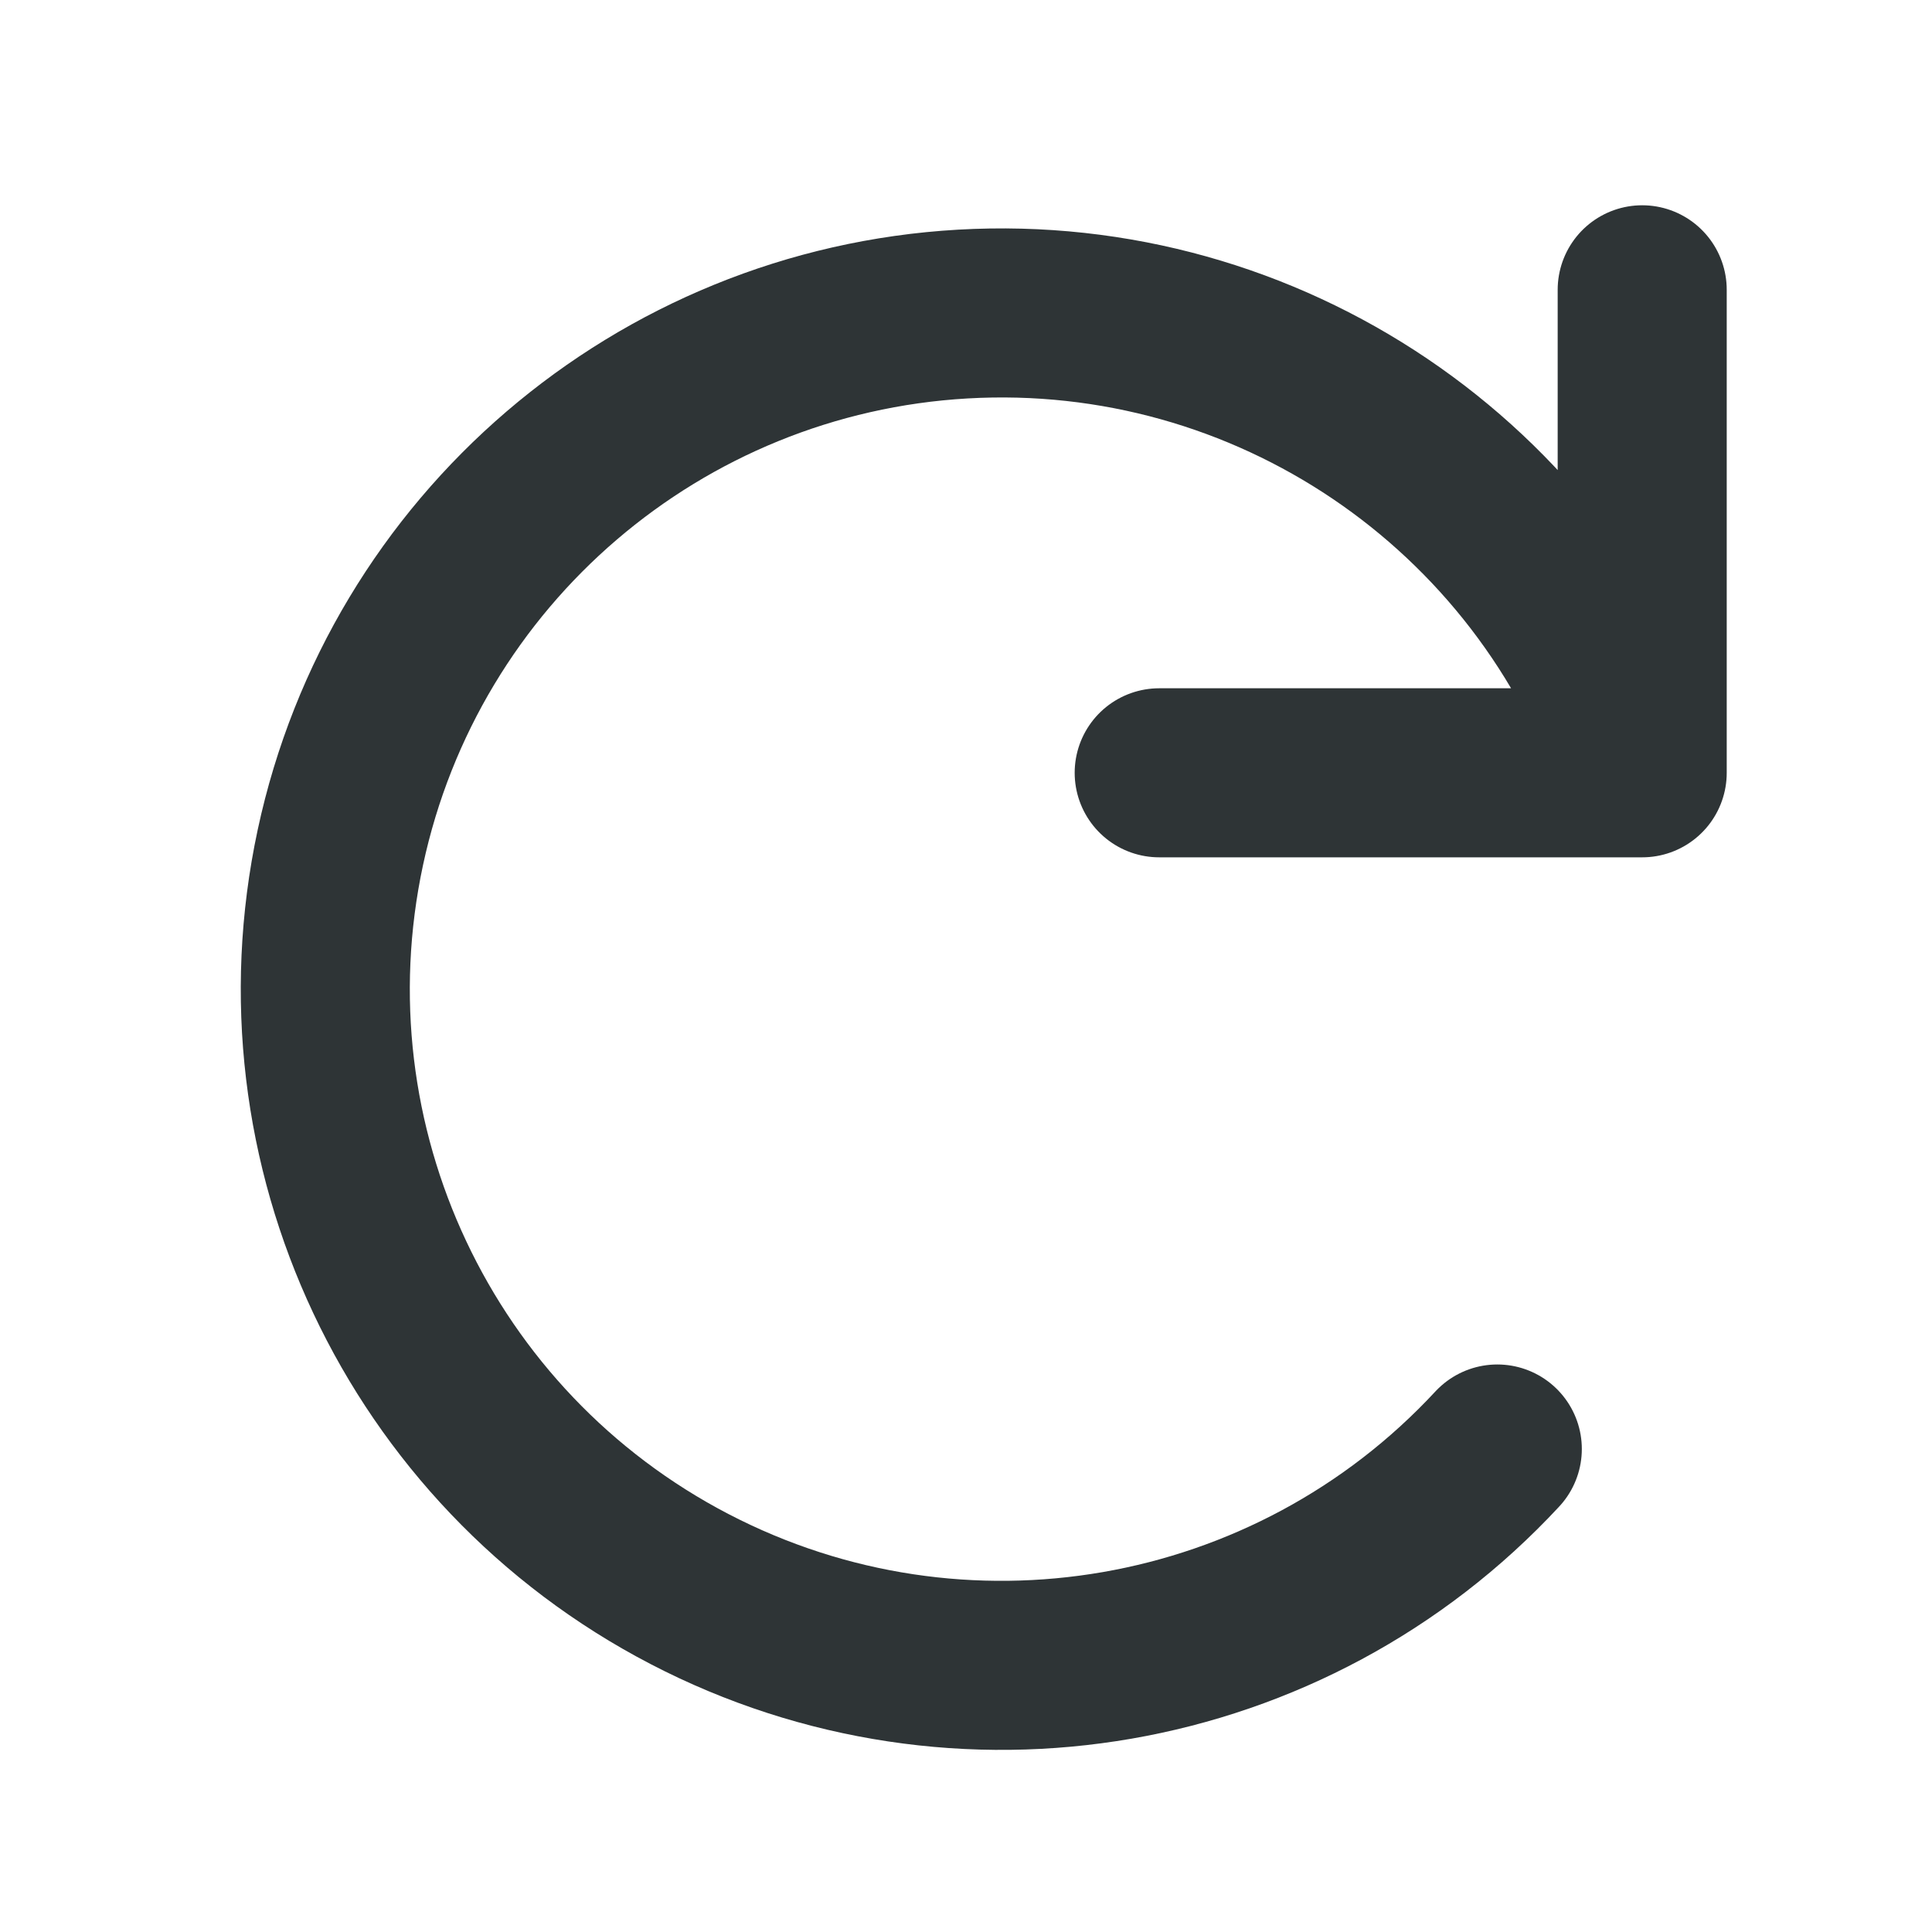
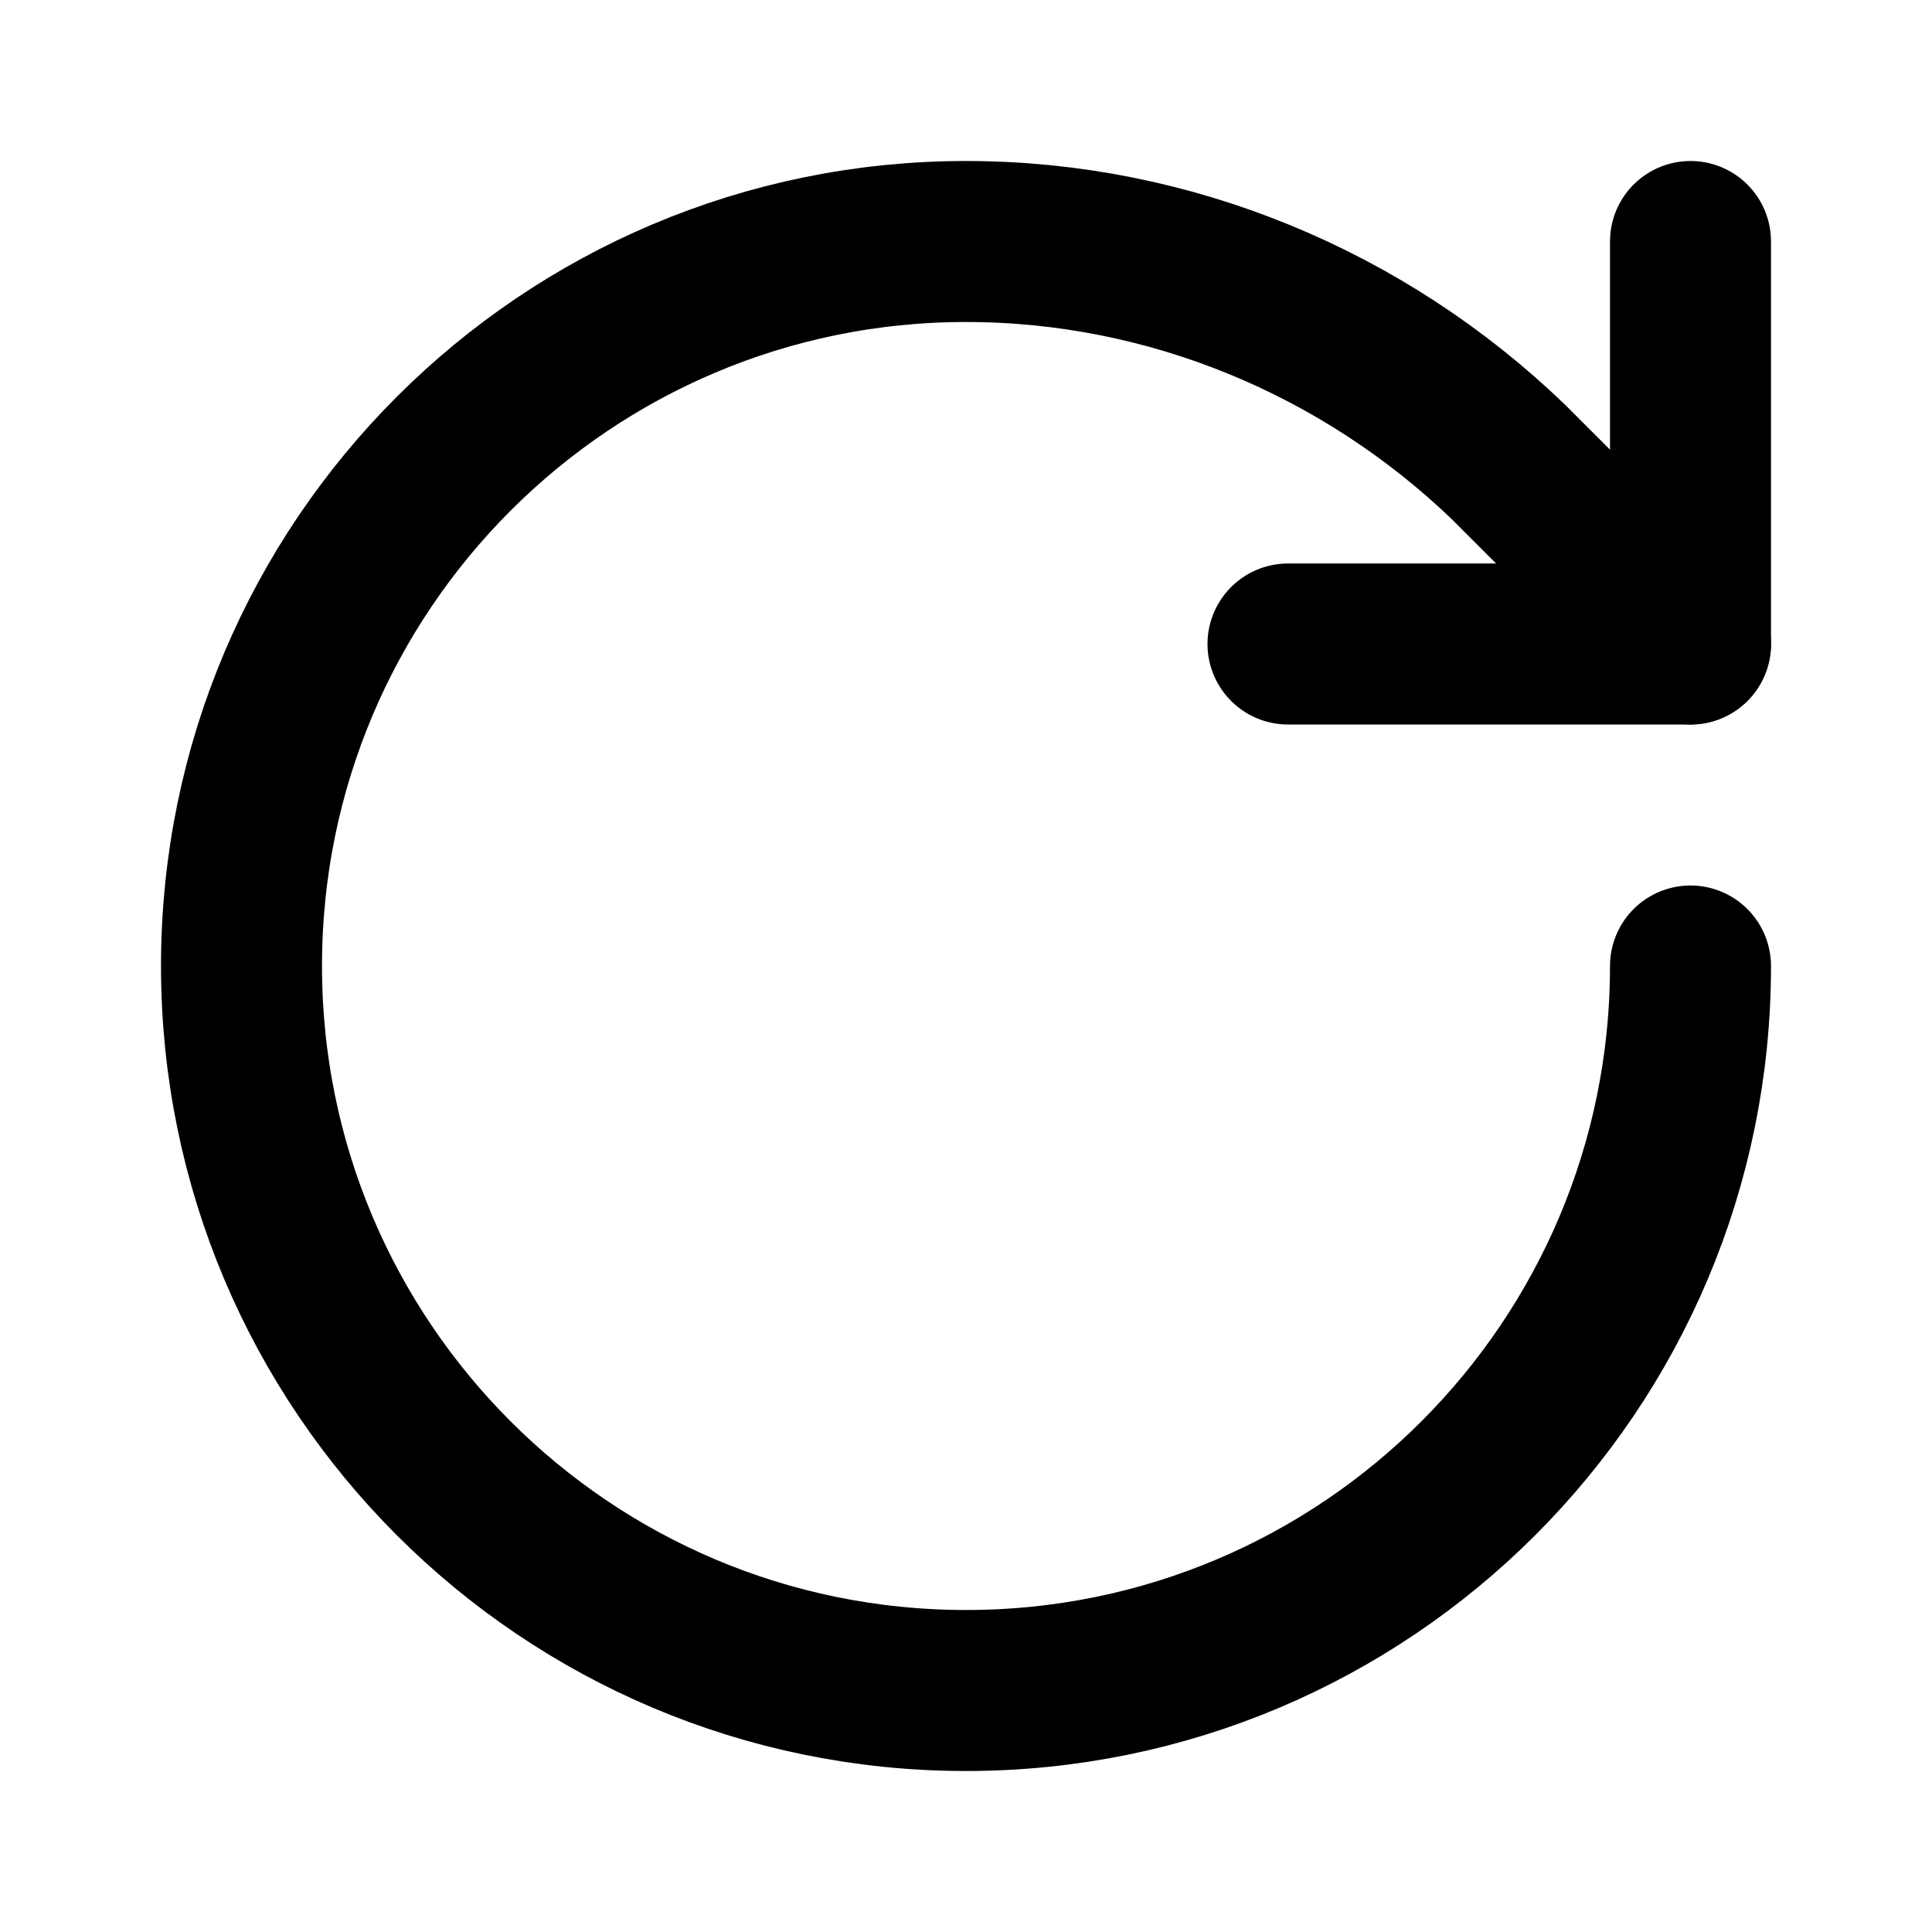
- <svg xmlns="http://www.w3.org/2000/svg" width="20" height="20" viewBox="0 0 20 20">
-   <path d="M17 8a7 7 0 1 0-1.5 7M17 3v5h-5" class="transparent-fill foreground-stroke" fill="none" stroke="#2e3436" stroke-width="1.75" stroke-linecap="round" stroke-linejoin="round" />
+ <svg xmlns="http://www.w3.org/2000/svg" width="24" height="24" viewBox="0 0 24 24" fill="none" stroke="currentColor" stroke-width="2" stroke-linecap="round" stroke-linejoin="round">
+   <path d="M21 12a9 9 0 1 1-9-9c2.52 0 4.93 1 6.74 2.74L21 8" class="transparent-fill foreground-stroke" fill="none" stroke="currentColor" stroke-width="2" stroke-linecap="round" stroke-linejoin="round" />
+   <path d="M21 3v5h-5" class="transparent-fill foreground-stroke" fill="none" stroke="currentColor" stroke-width="2" stroke-linecap="round" stroke-linejoin="round" />
</svg>
